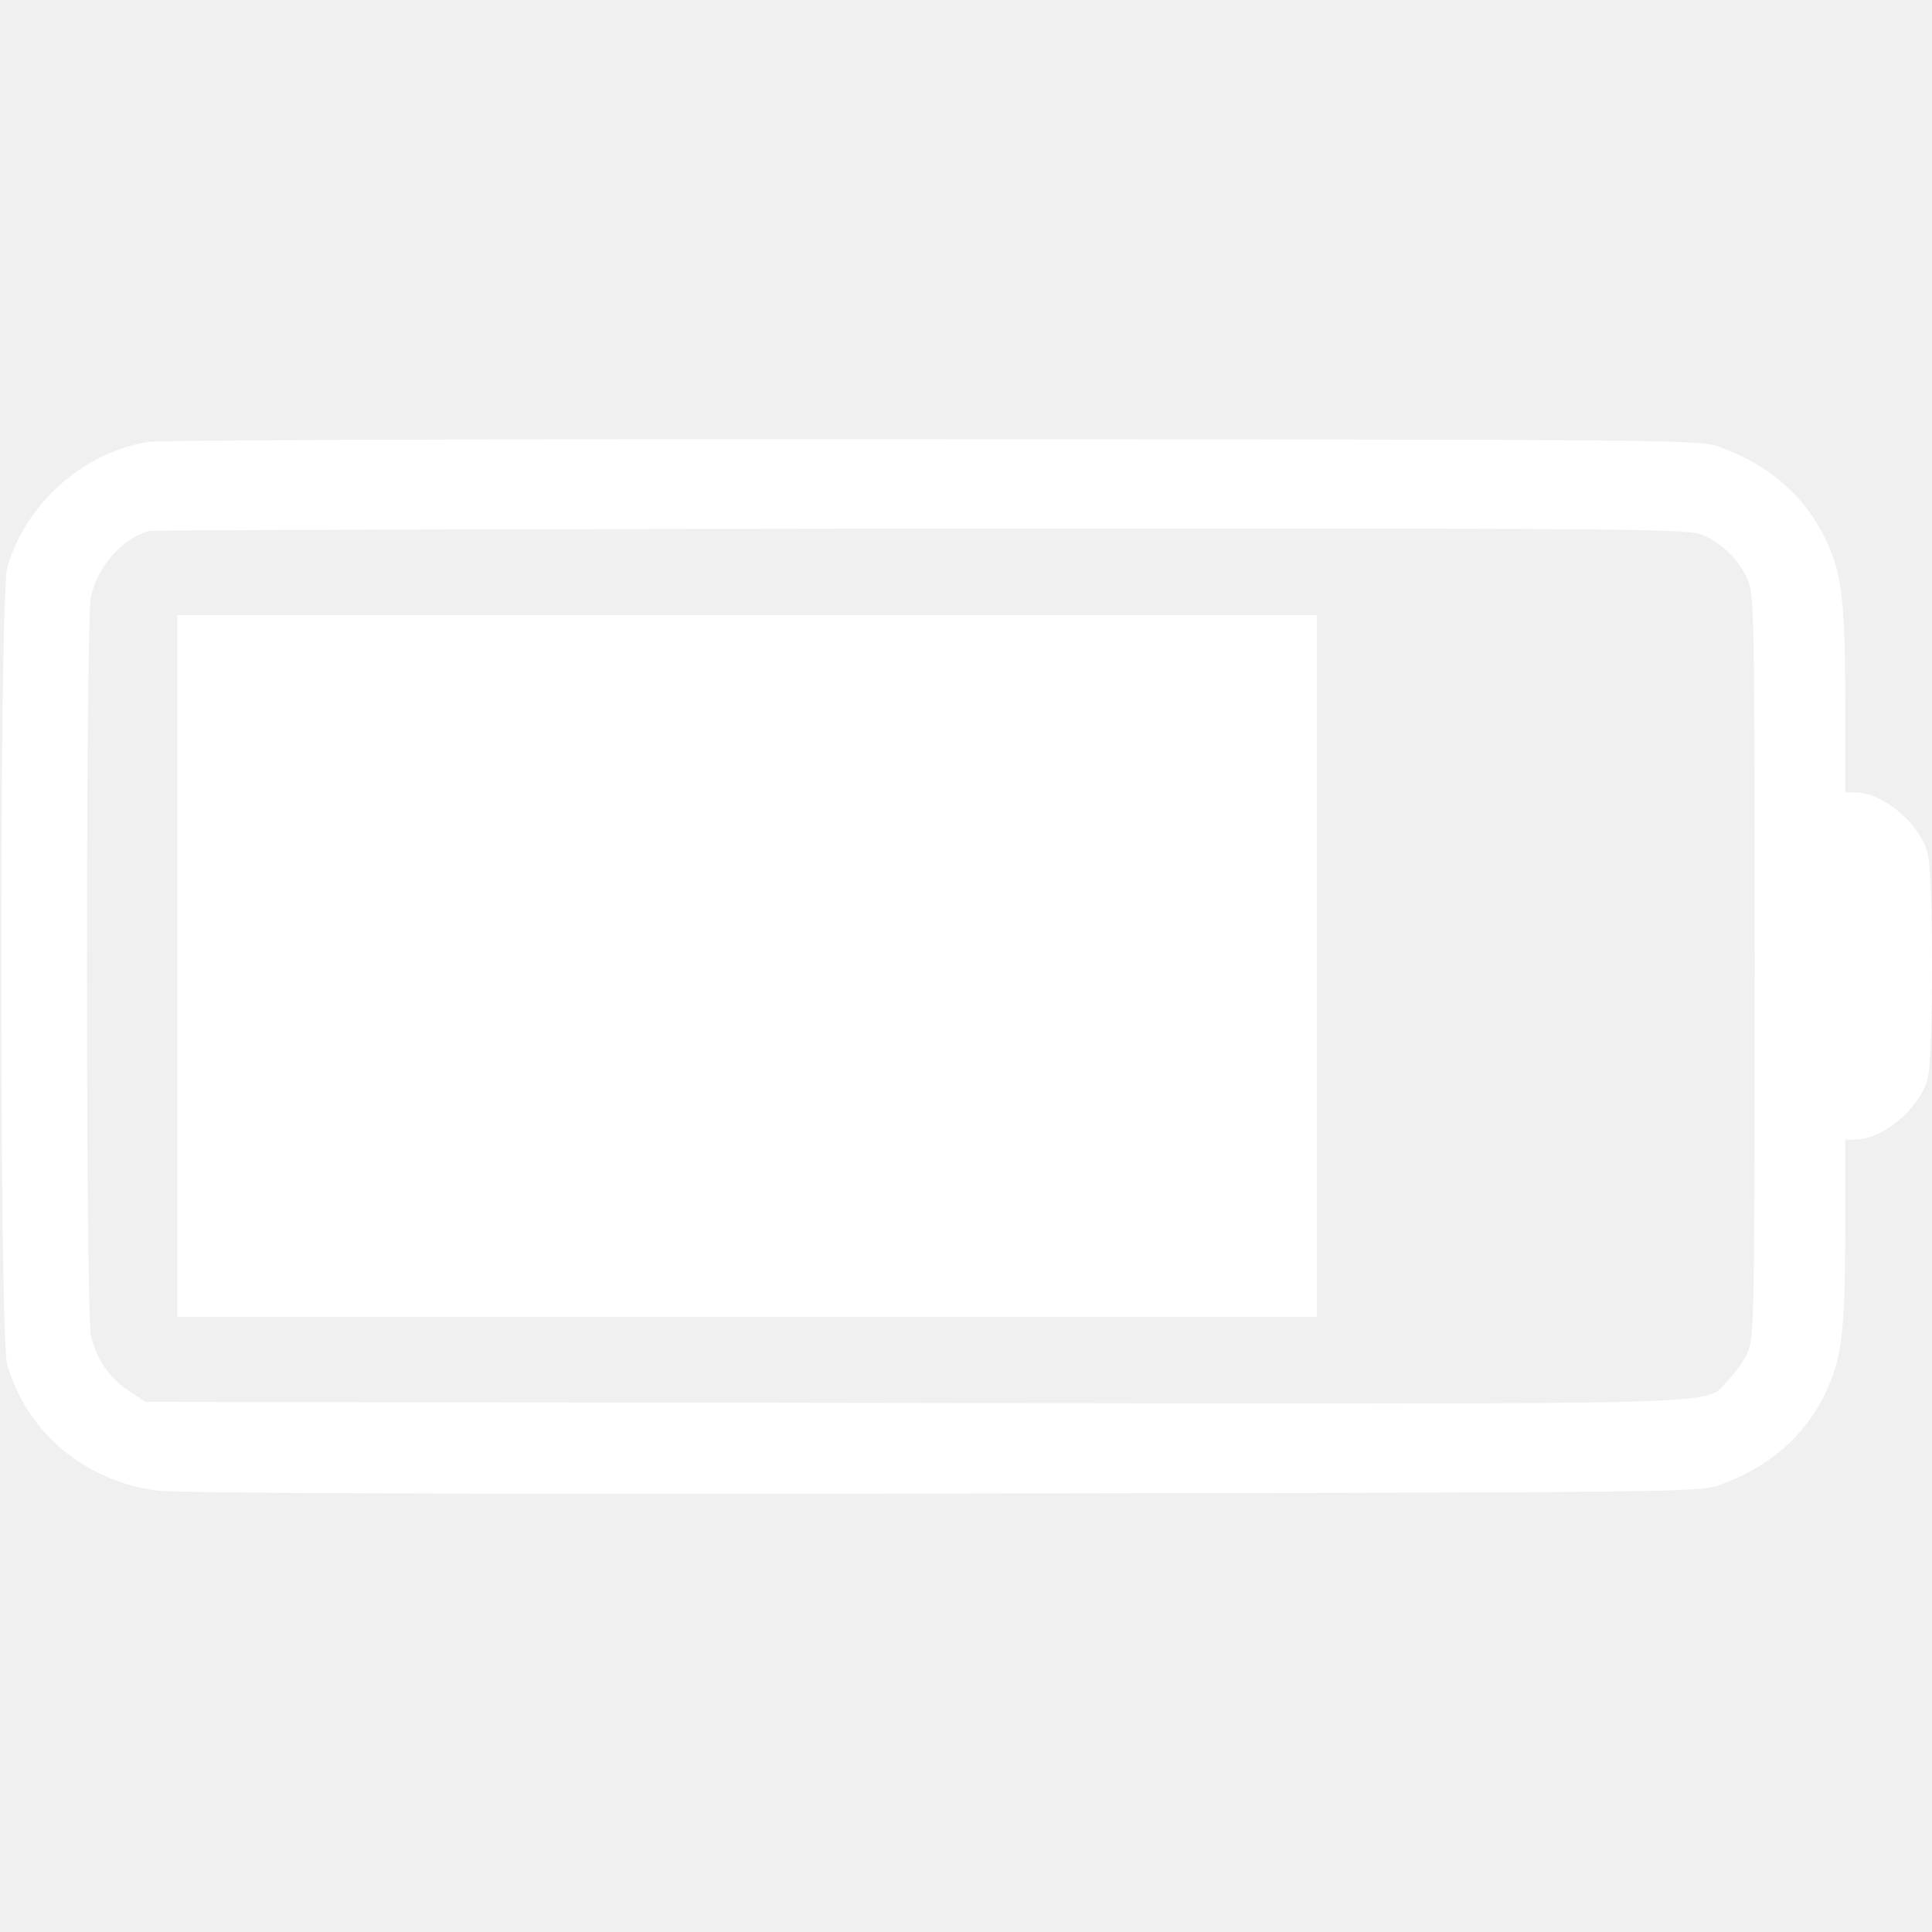
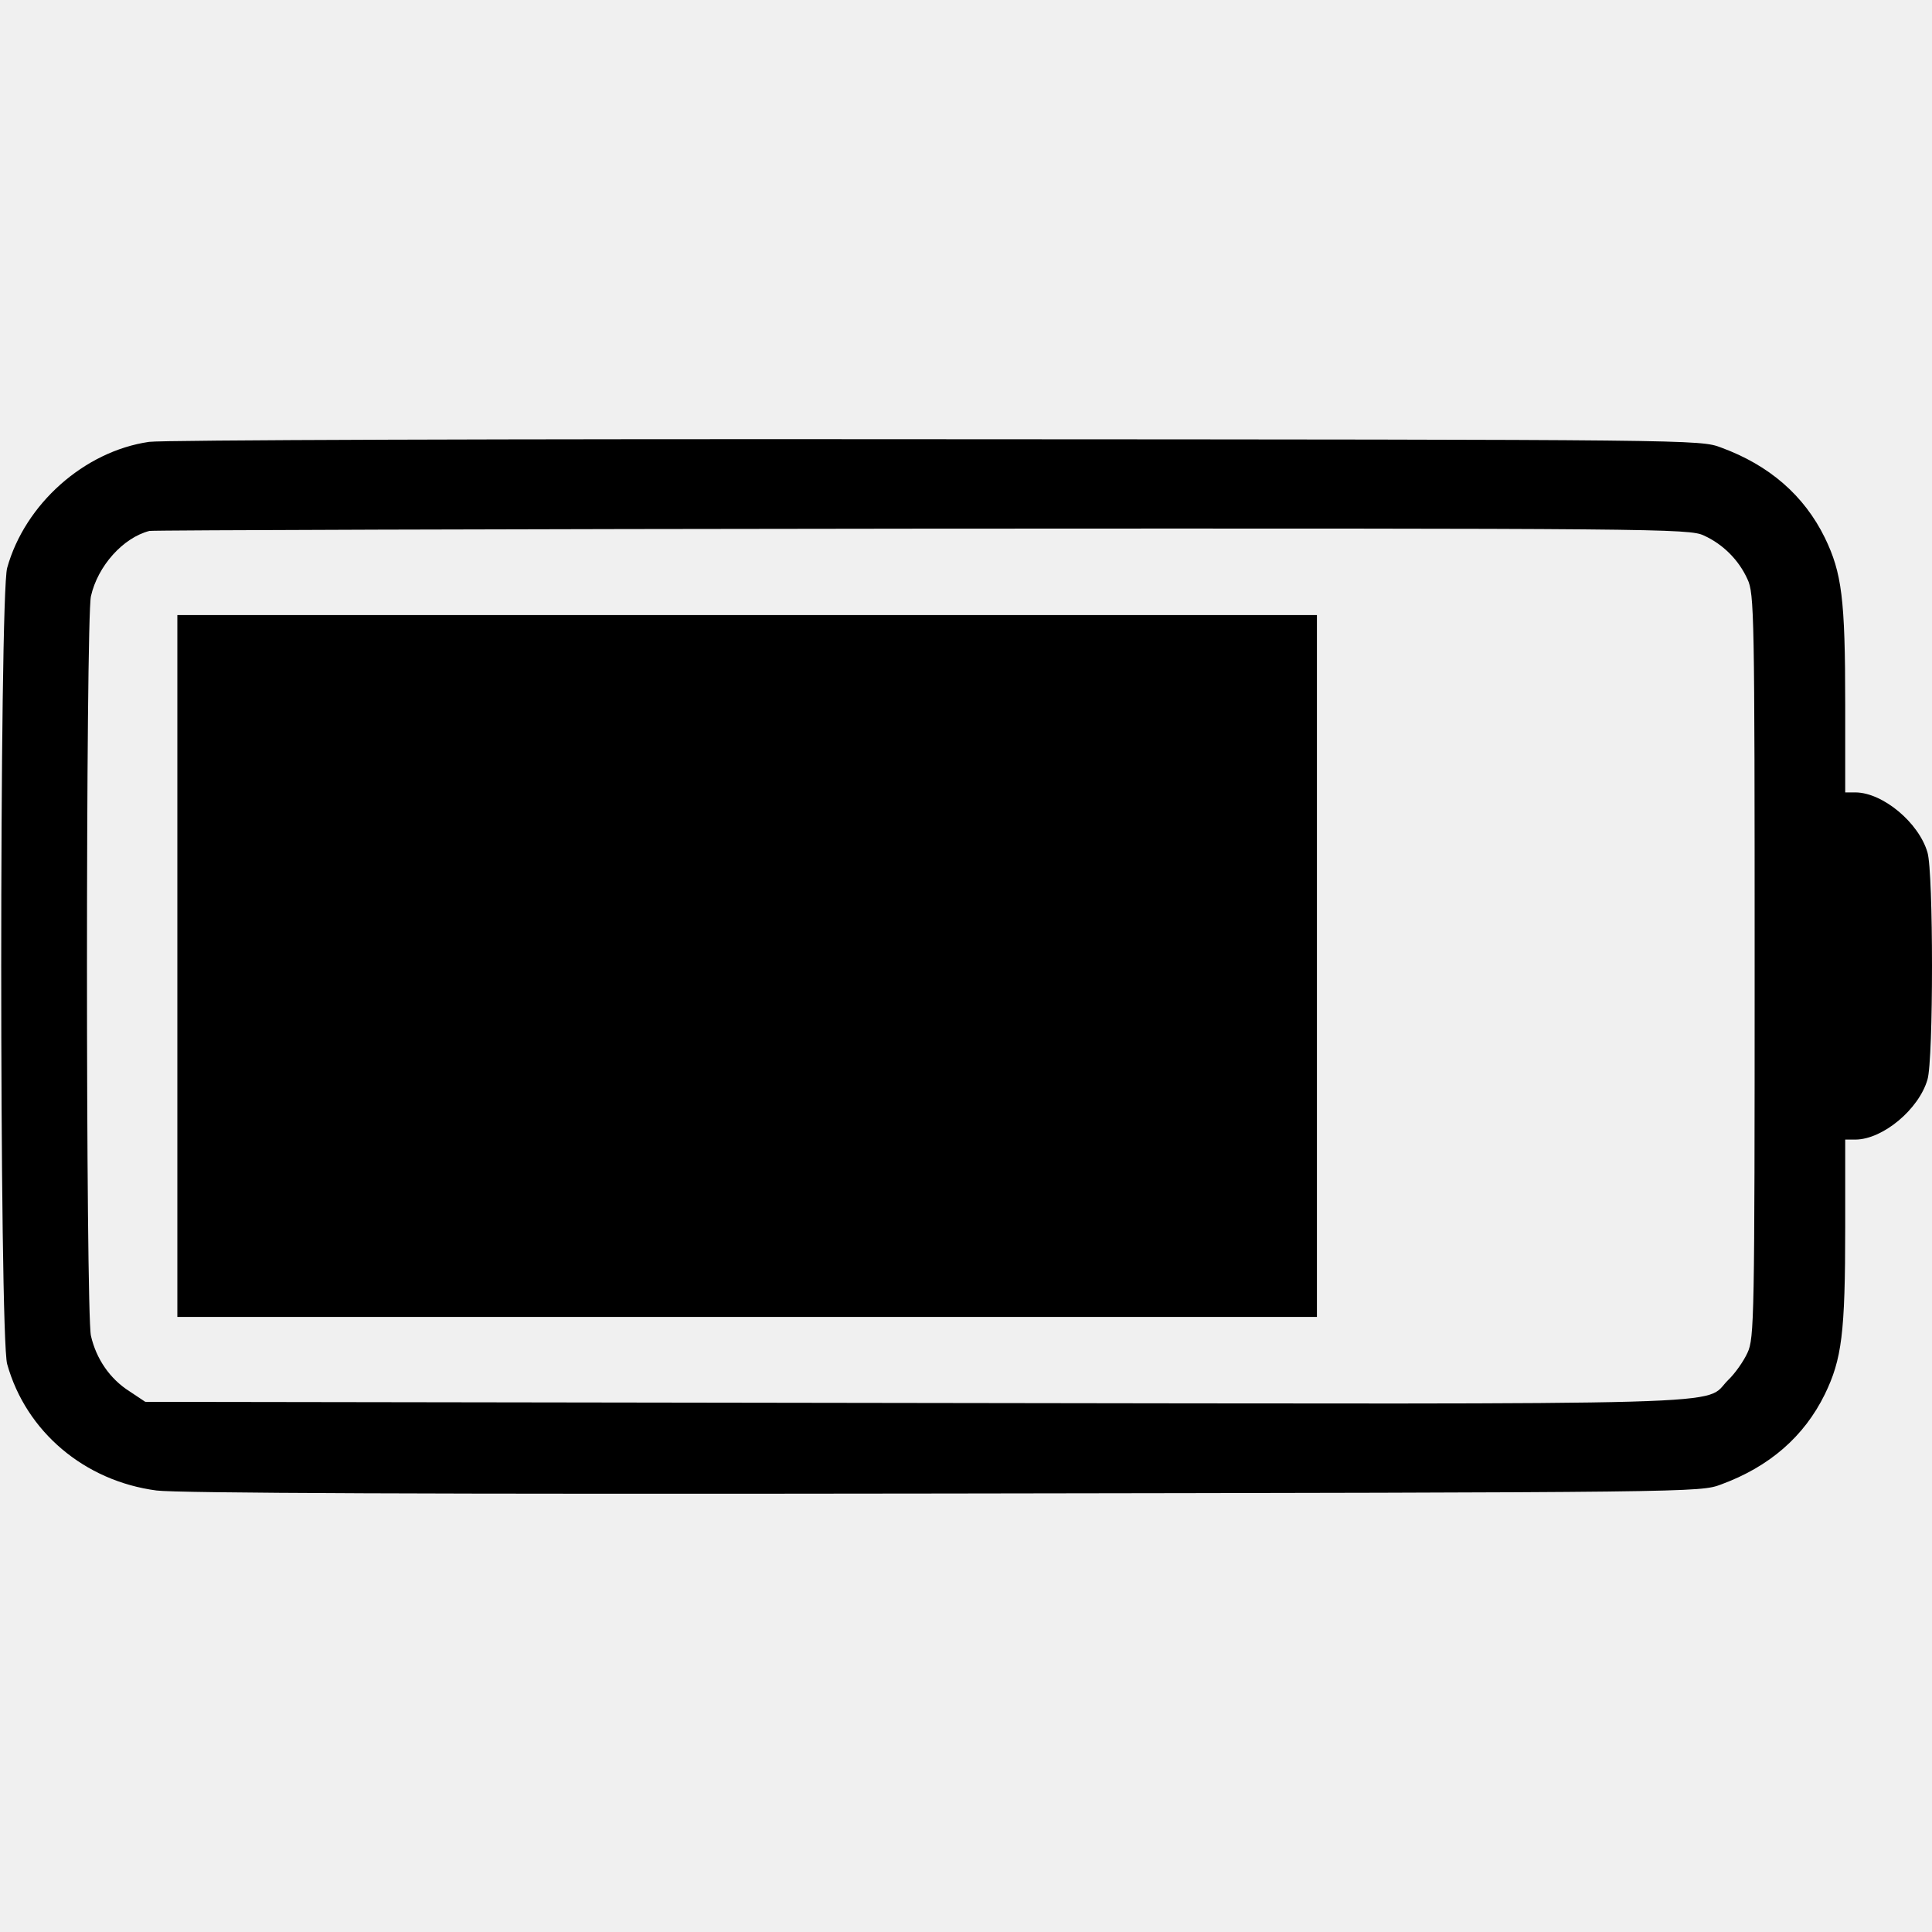
<svg xmlns="http://www.w3.org/2000/svg" version="1.0" width="512pt" height="512pt" viewBox="0 0 512 512" preserveAspectRatio="xMidYMid meet">
-   <g transform="translate(0,512) scale(0.1,-0.1)" fill="#FFFFFF" stroke="none">
+   <g transform="translate(0,512) scale(0.1,-0.1)" fill="#currentColor" stroke="none">
    <path d="M395 3949 c-172 -25 -329 -165 -376 -334 -21 -74 -21 -2036 0 -2110 50 -179 205 -310 396 -335 54 -7 722 -10 2085 -8 1998 3 2005 3 2061 24 128 47 220 127 275 239 45 93 54 161 54 443 l0 232 28 0 c72 1 167 80 190 159 16 53 16 549 0 602 -23 79 -118 158 -190 159 l-28 0 0 233 c0 281 -9 349 -54 442 -55 112 -147 192 -275 239 -56 21 -61 21 -2081 22 -1122 1 -2052 -2 -2085 -7z m4120 -248 c51 -23 93 -65 116 -116 18 -38 19 -91 19 -1025 0 -933 -1 -987 -19 -1025 -10 -22 -33 -55 -51 -72 -70 -69 100 -64 -2155 -61 l-2040 3 -42 28 c-52 33 -88 86 -102 147 -14 62 -14 1898 0 1960 18 80 85 155 155 173 10 2 932 5 2049 6 1949 1 2032 0 2070 -18z" />
    <path d="M470 2560 l0 -930 1510 0 1510 0 0 930 0 930 -1510 0 -1510 0 0 -930z" />
  </g>
</svg>
